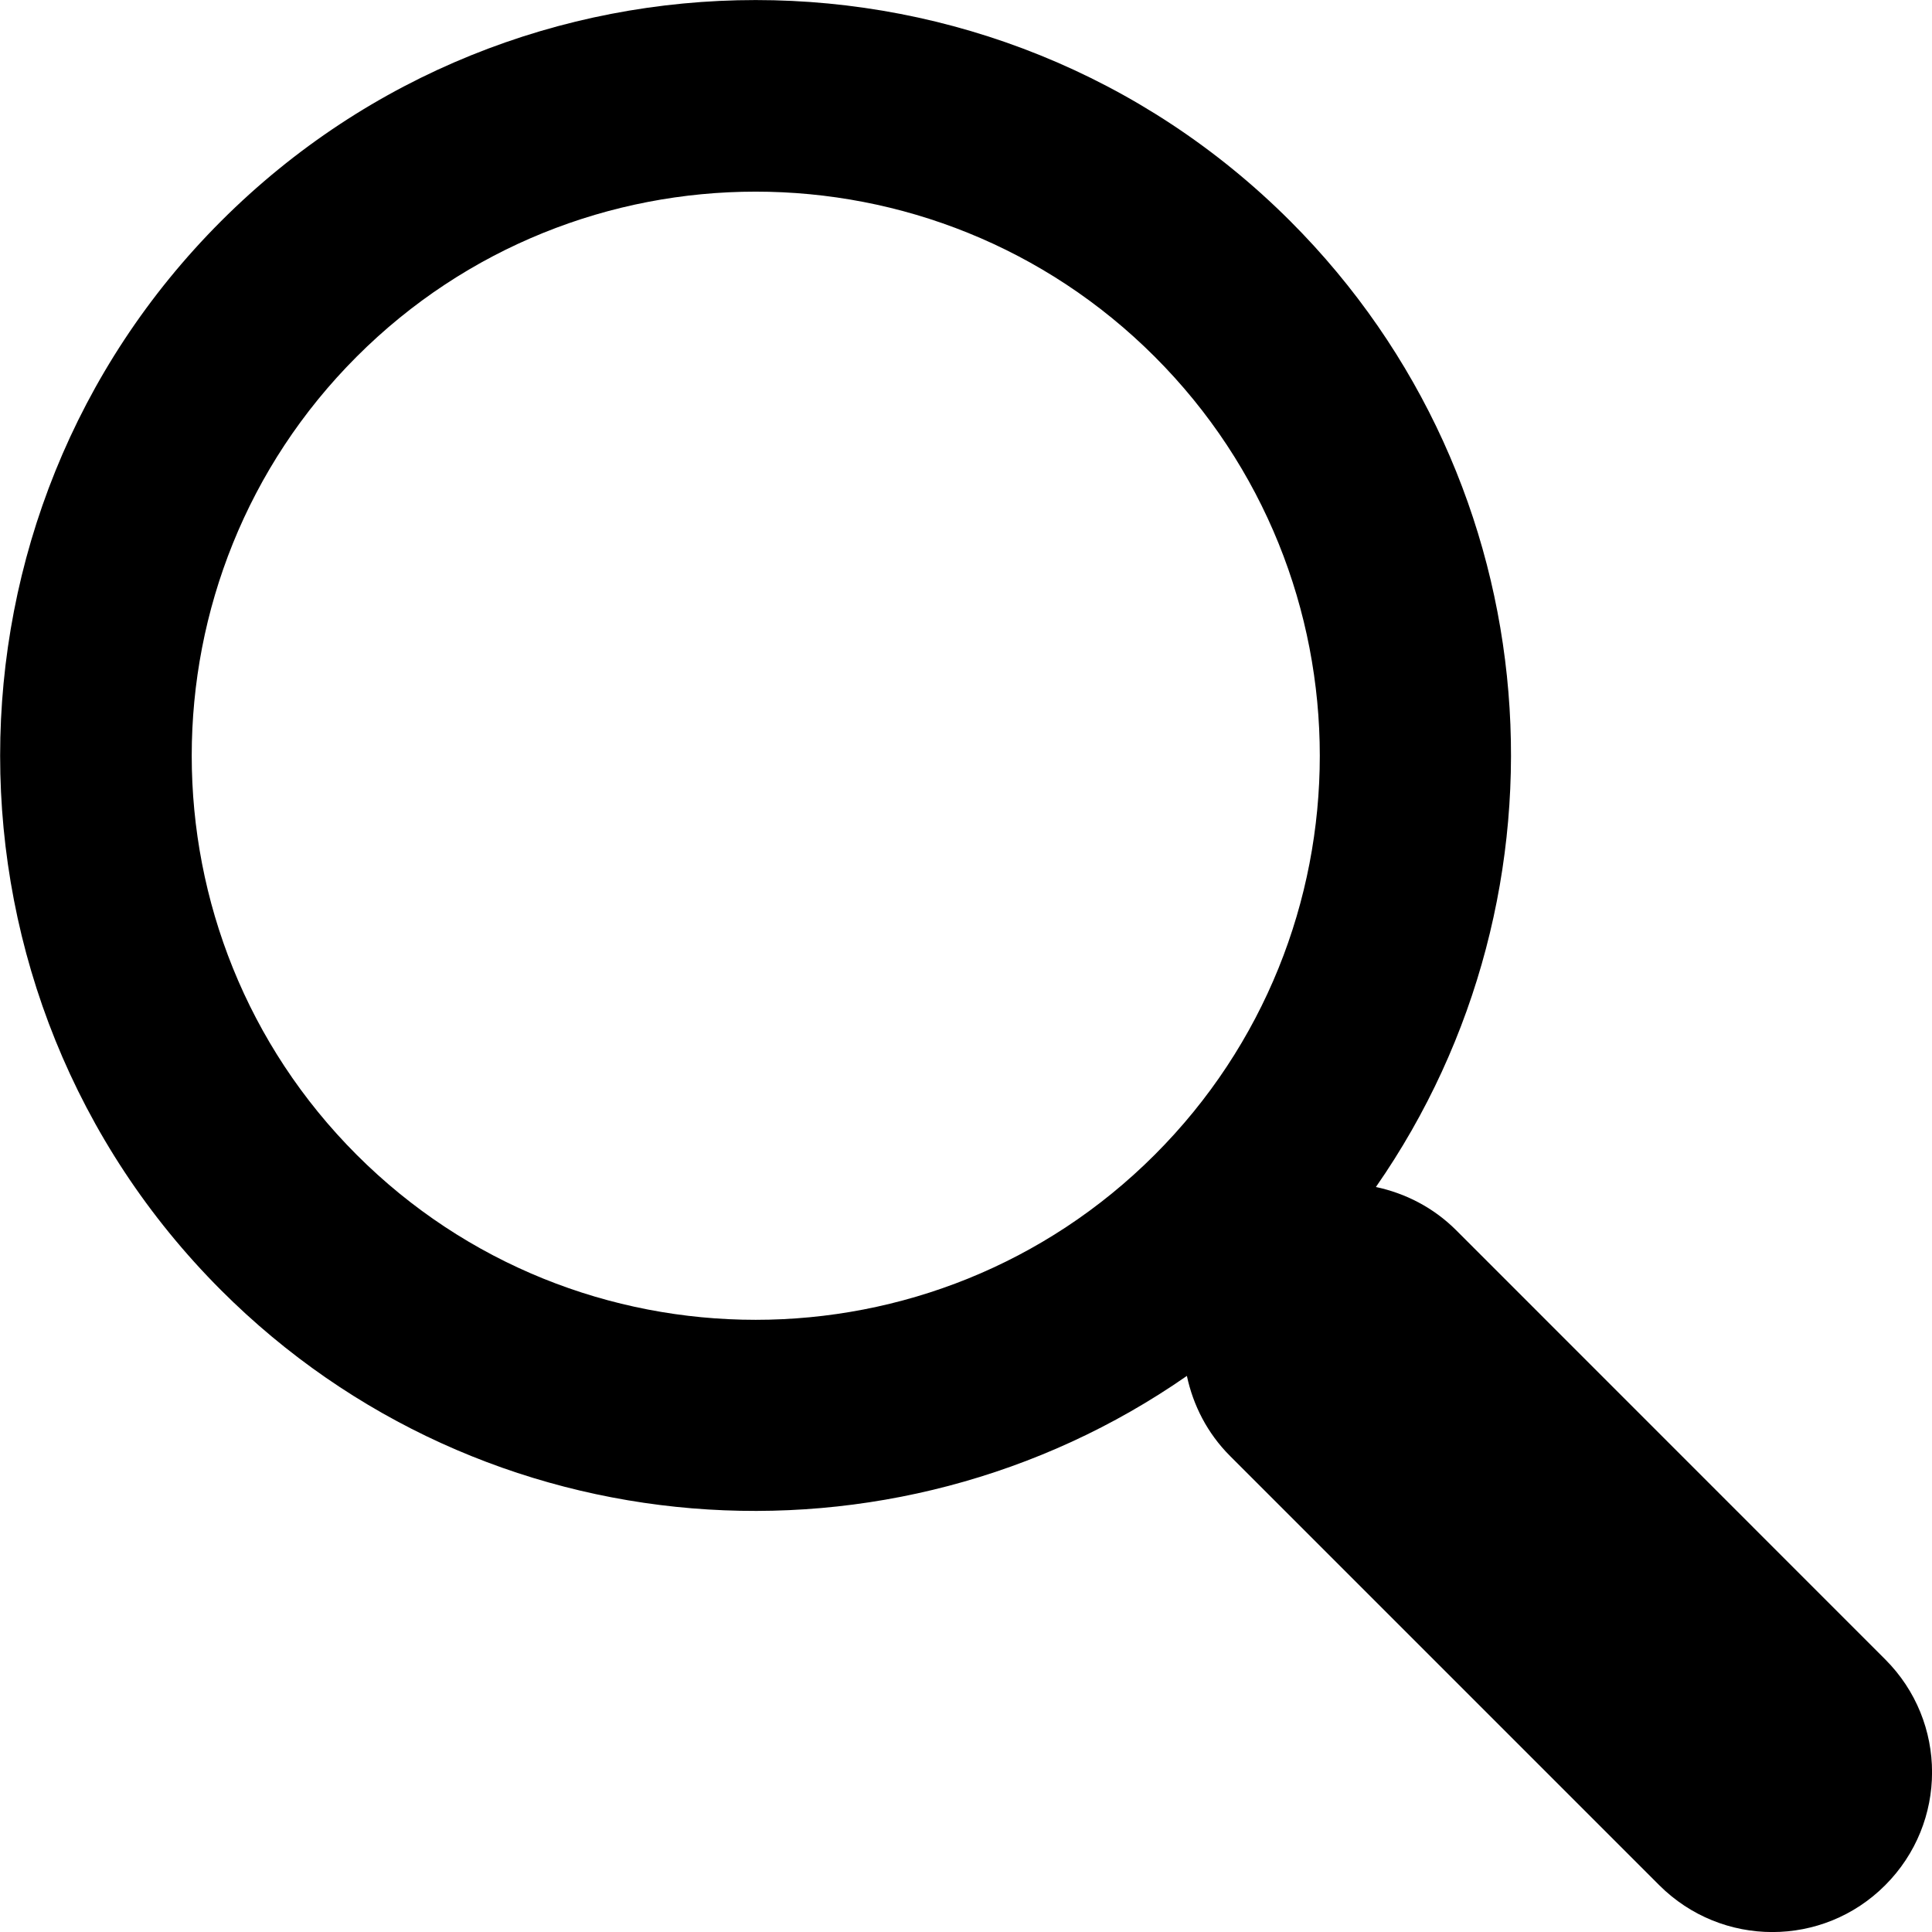
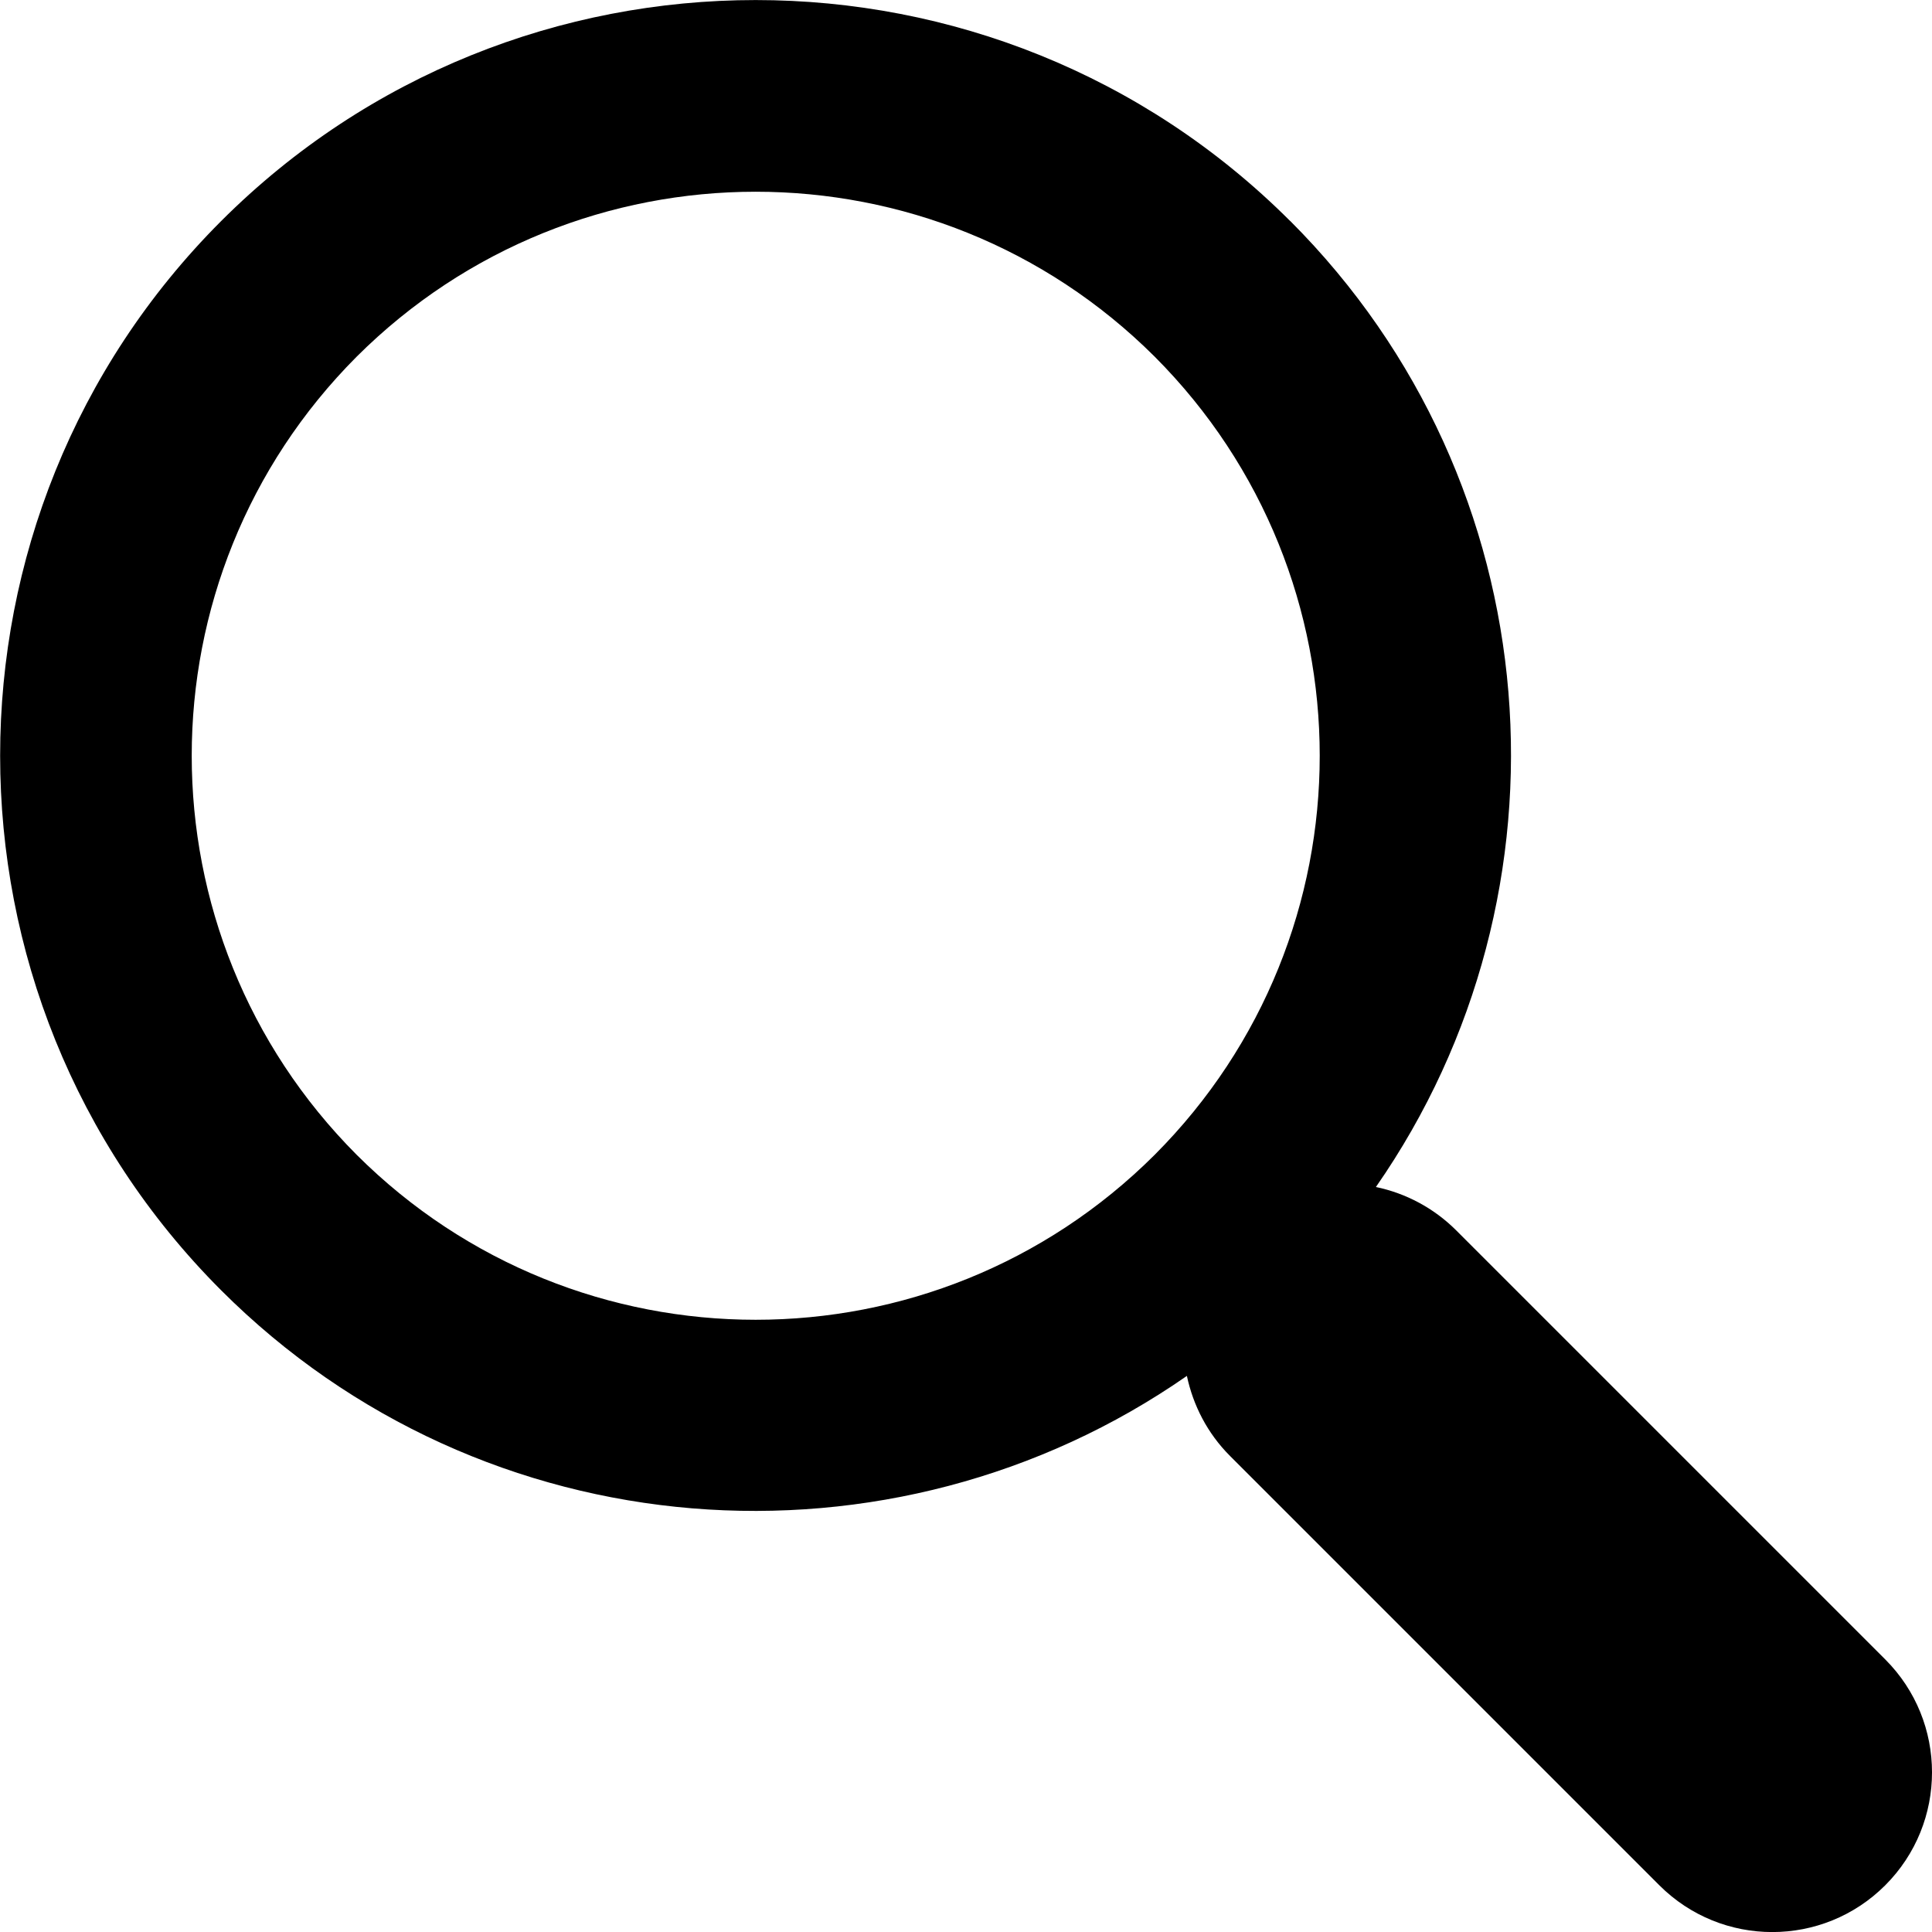
- <svg xmlns="http://www.w3.org/2000/svg" width="18" height="18" viewBox="0 0 18 18" fill="none">
-   <path d="M12.021 2.06C9.275 -0.686 4.806 -0.686 2.06 2.06C-0.685 4.806 -0.685 9.275 2.06 12.021C4.505 14.466 8.314 14.728 11.058 12.819C11.116 13.092 11.248 13.353 11.46 13.565L15.459 17.564C16.042 18.146 16.984 18.146 17.564 17.564C18.146 16.982 18.146 16.041 17.564 15.46L13.565 11.46C13.353 11.249 13.092 11.117 12.819 11.059C14.729 8.314 14.467 4.506 12.021 2.06ZM10.758 10.759C8.708 12.809 5.372 12.809 3.323 10.759C1.274 8.709 1.274 5.373 3.323 3.323C5.372 1.273 8.708 1.273 10.758 3.323C12.809 5.373 12.809 8.709 10.758 10.759Z" fill="black" />
+ <svg xmlns="http://www.w3.org/2000/svg" width="18" height="18" fill="none">
+   <path d="M12.021 2.06C9.275-.686 4.806-.686 2.06 2.06c-2.745 2.746-2.745 7.215 0 9.961 2.445 2.445 6.254 2.707 8.998.798.058.273.19.534.402.746l4 4a1.487 1.487 0 102.104-2.105l-4-4a1.488 1.488 0 00-.745-.401c1.91-2.745 1.648-6.553-.798-9zm-1.263 8.699a5.264 5.264 0 01-7.435 0 5.266 5.266 0 010-7.436 5.265 5.265 0 017.435 0 5.264 5.264 0 010 7.436z" fill="#000" />
</svg>
